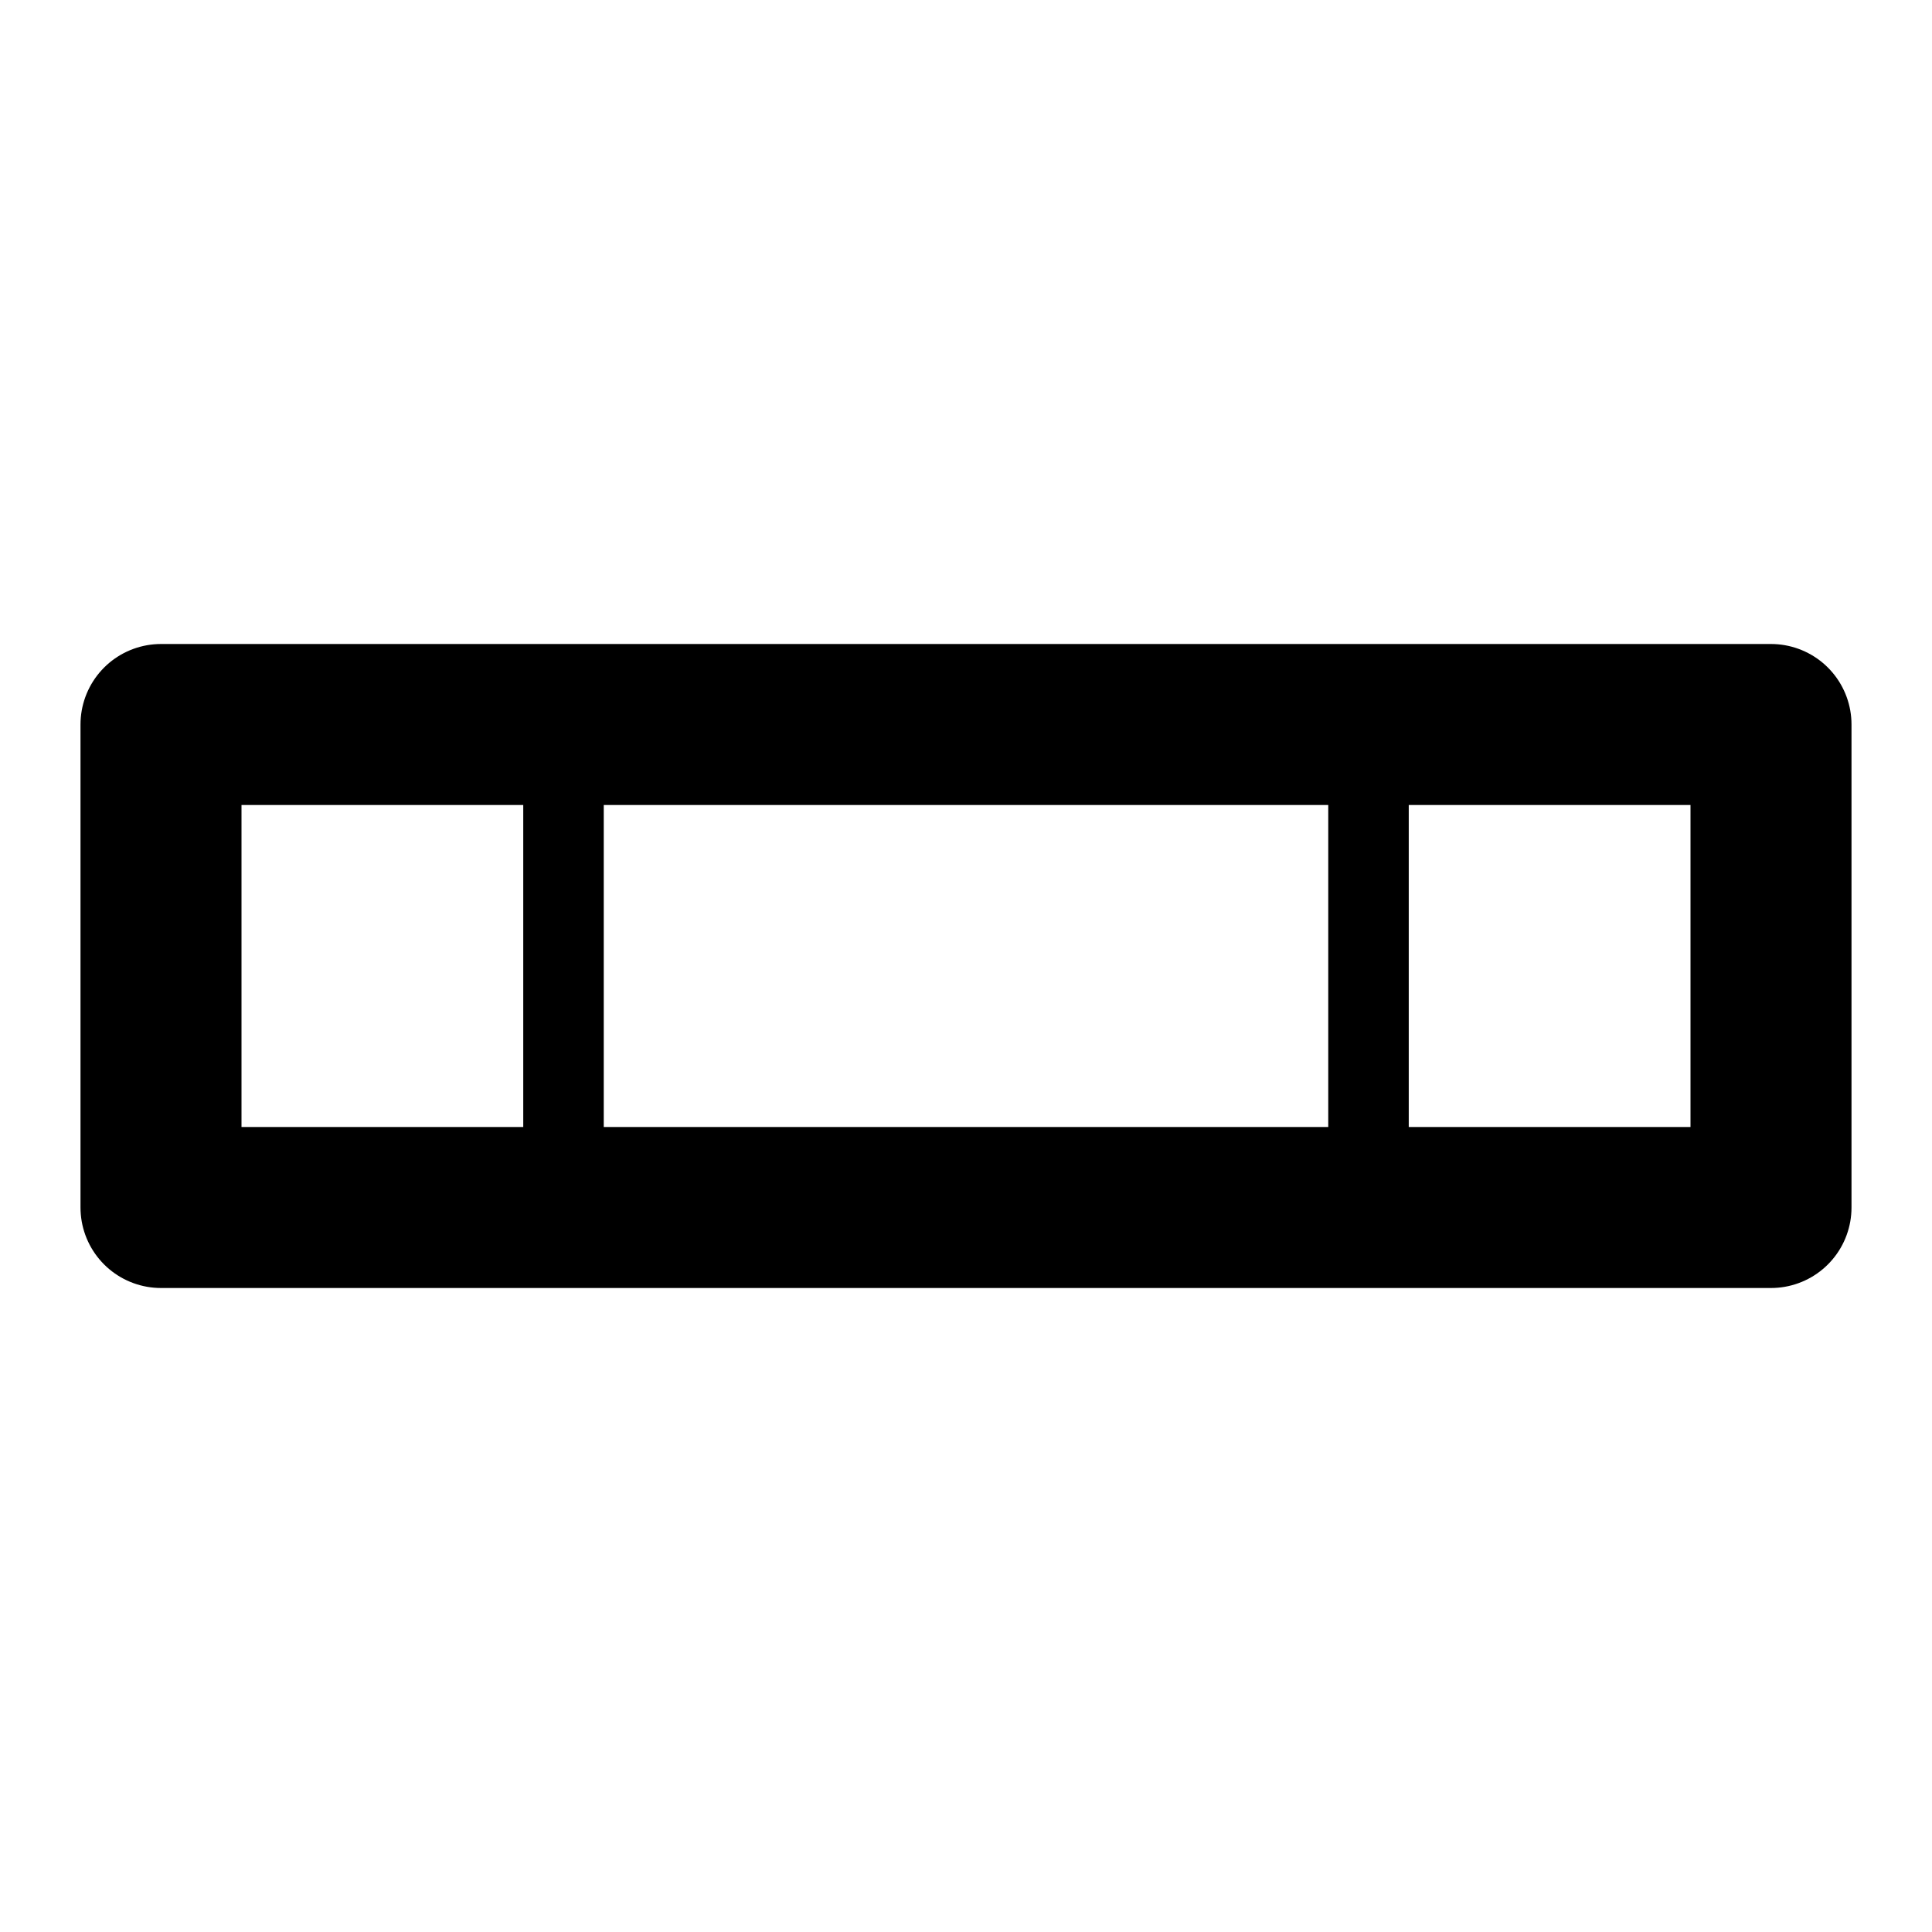
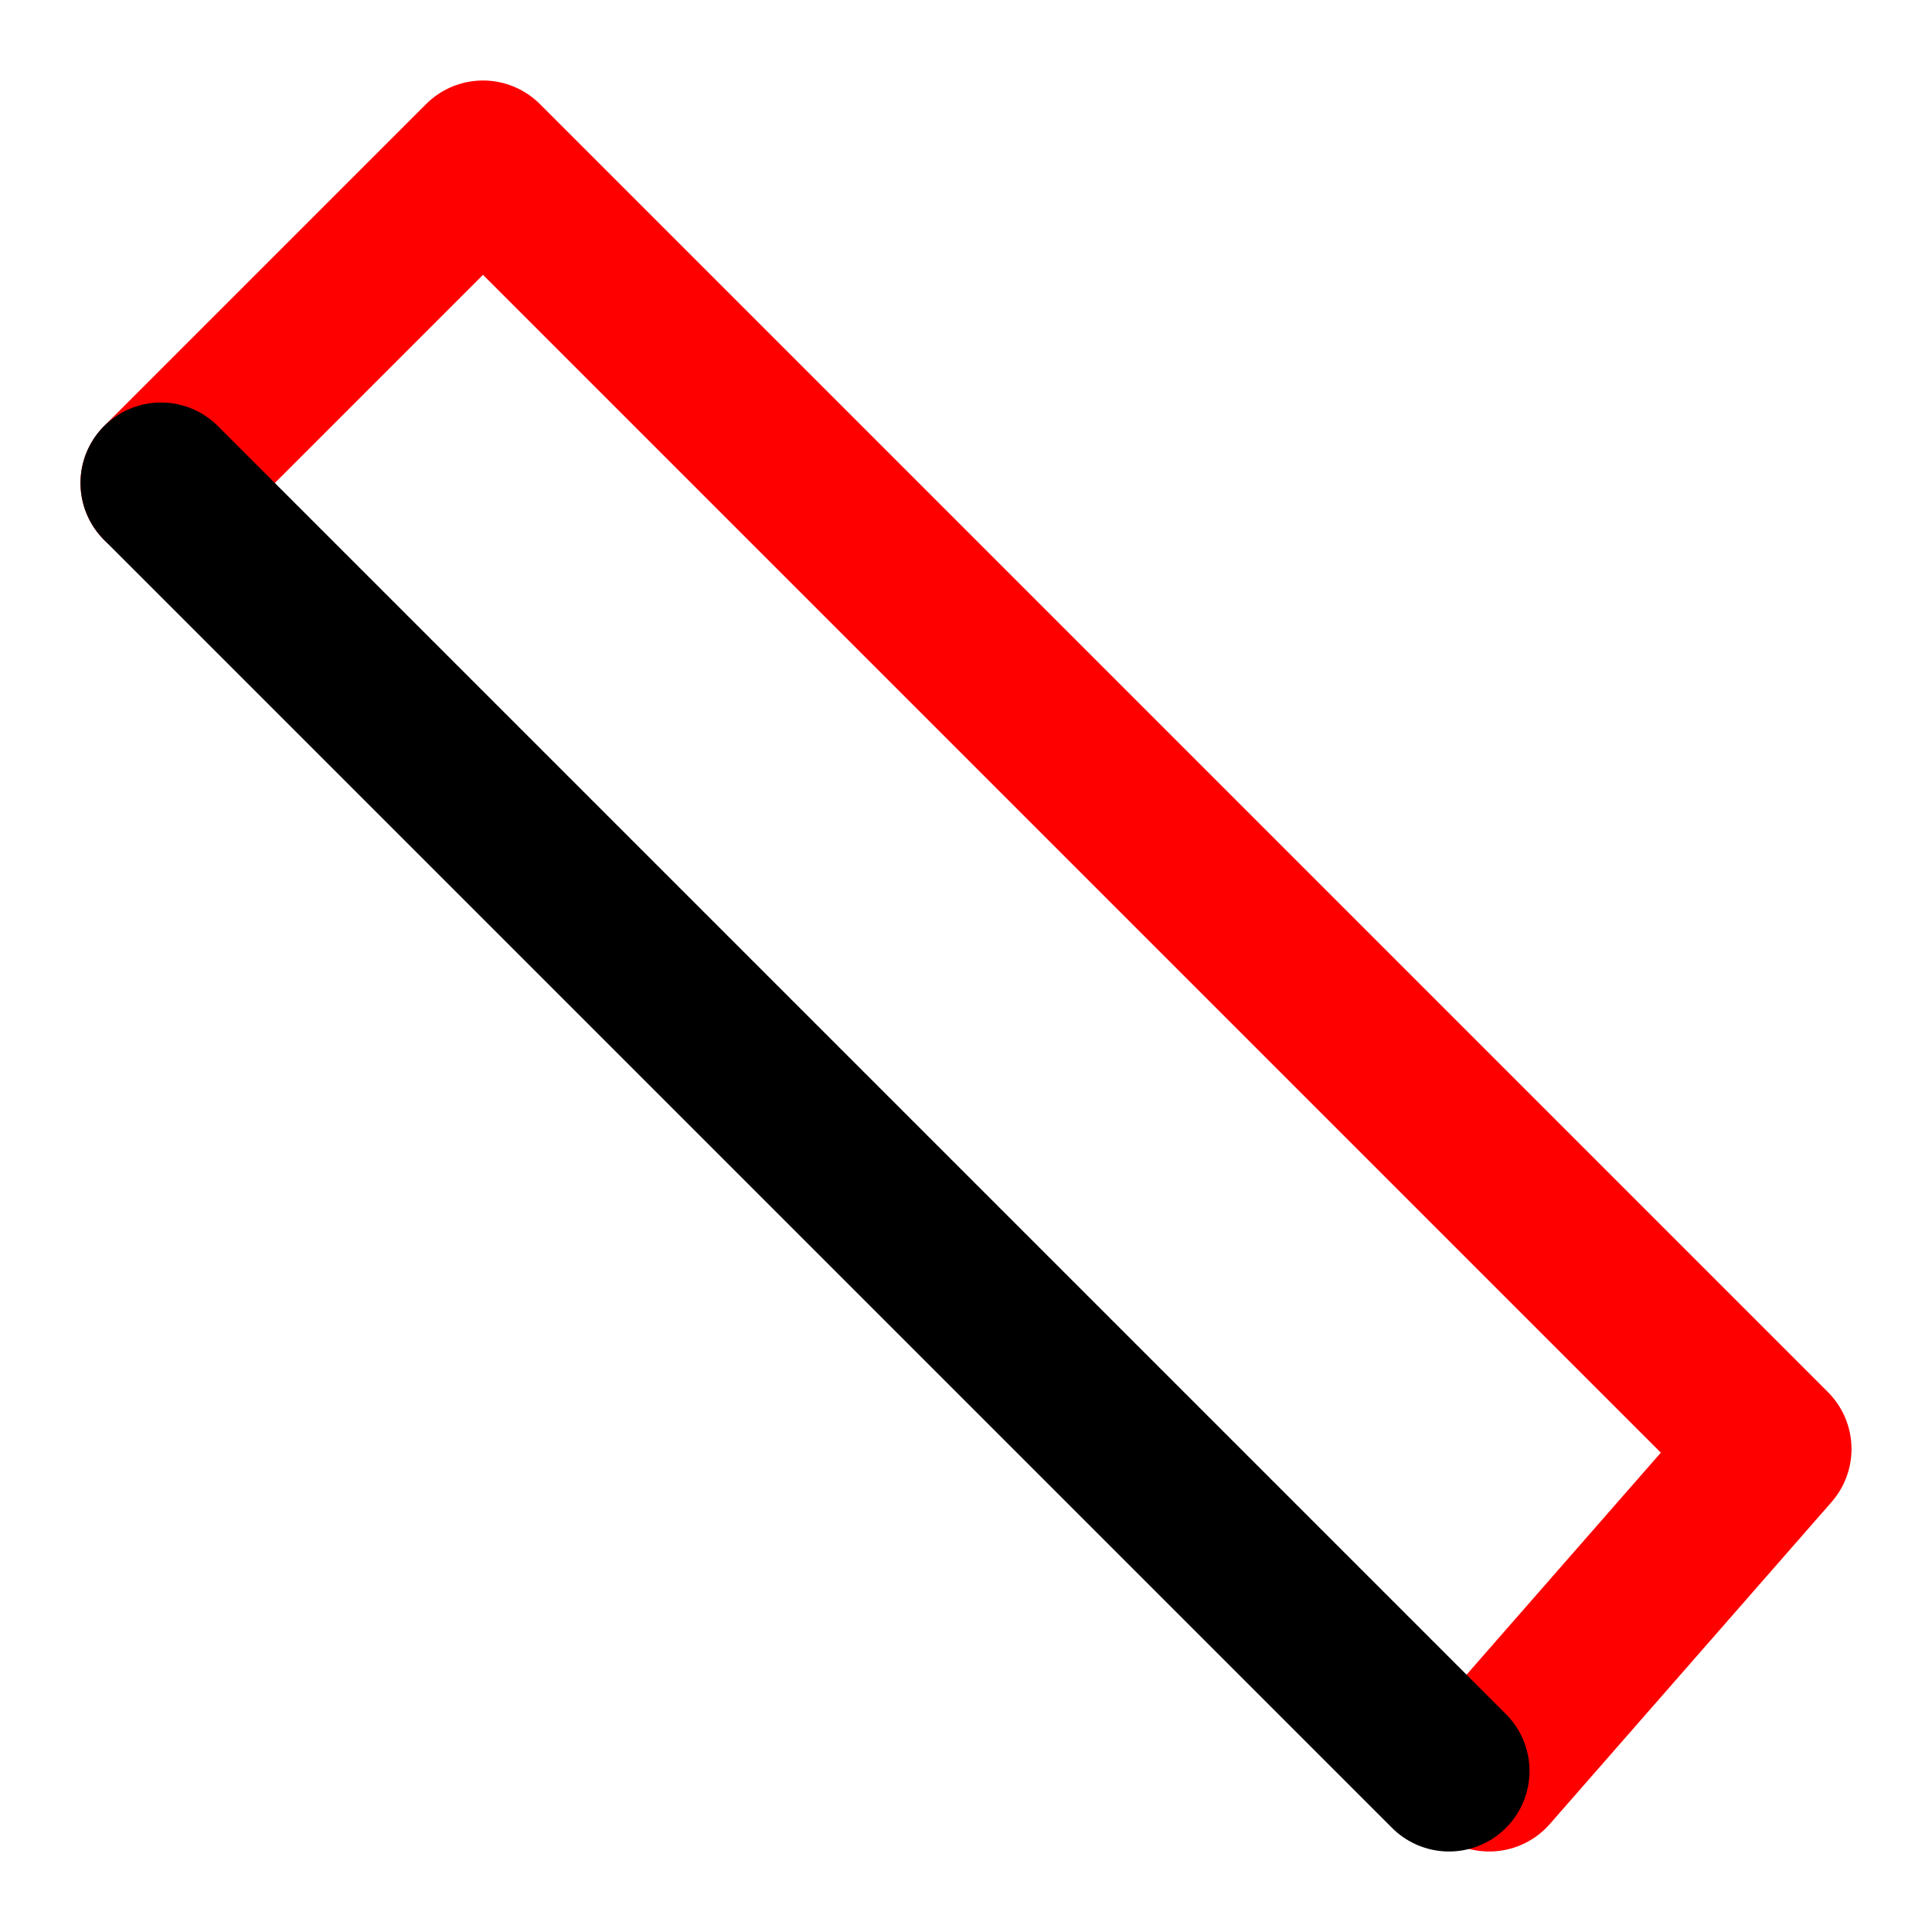
<svg xmlns="http://www.w3.org/2000/svg" width="24" height="24" viewBox="0 0 24 24" fill="none">
-   <rect x="2" y="9" width="20" height="6" stroke="black" stroke-width="2" stroke-linecap="round" stroke-linejoin="round" />
-   <line x1="7" y1="9" x2="7" y2="15" stroke="black" stroke-width="1" />
-   <line x1="17" y1="9" x2="17" y2="15" stroke="black" stroke-width="1" />
+   <path d="M2 6L6 2L22 18L18.5 22" stroke="#FF0000" stroke-width="2" stroke-linecap="round" stroke-linejoin="round" />
+   <path d="M2 6L18 22" stroke="black" stroke-width="2" stroke-linecap="round" stroke-linejoin="round" />
</svg>
